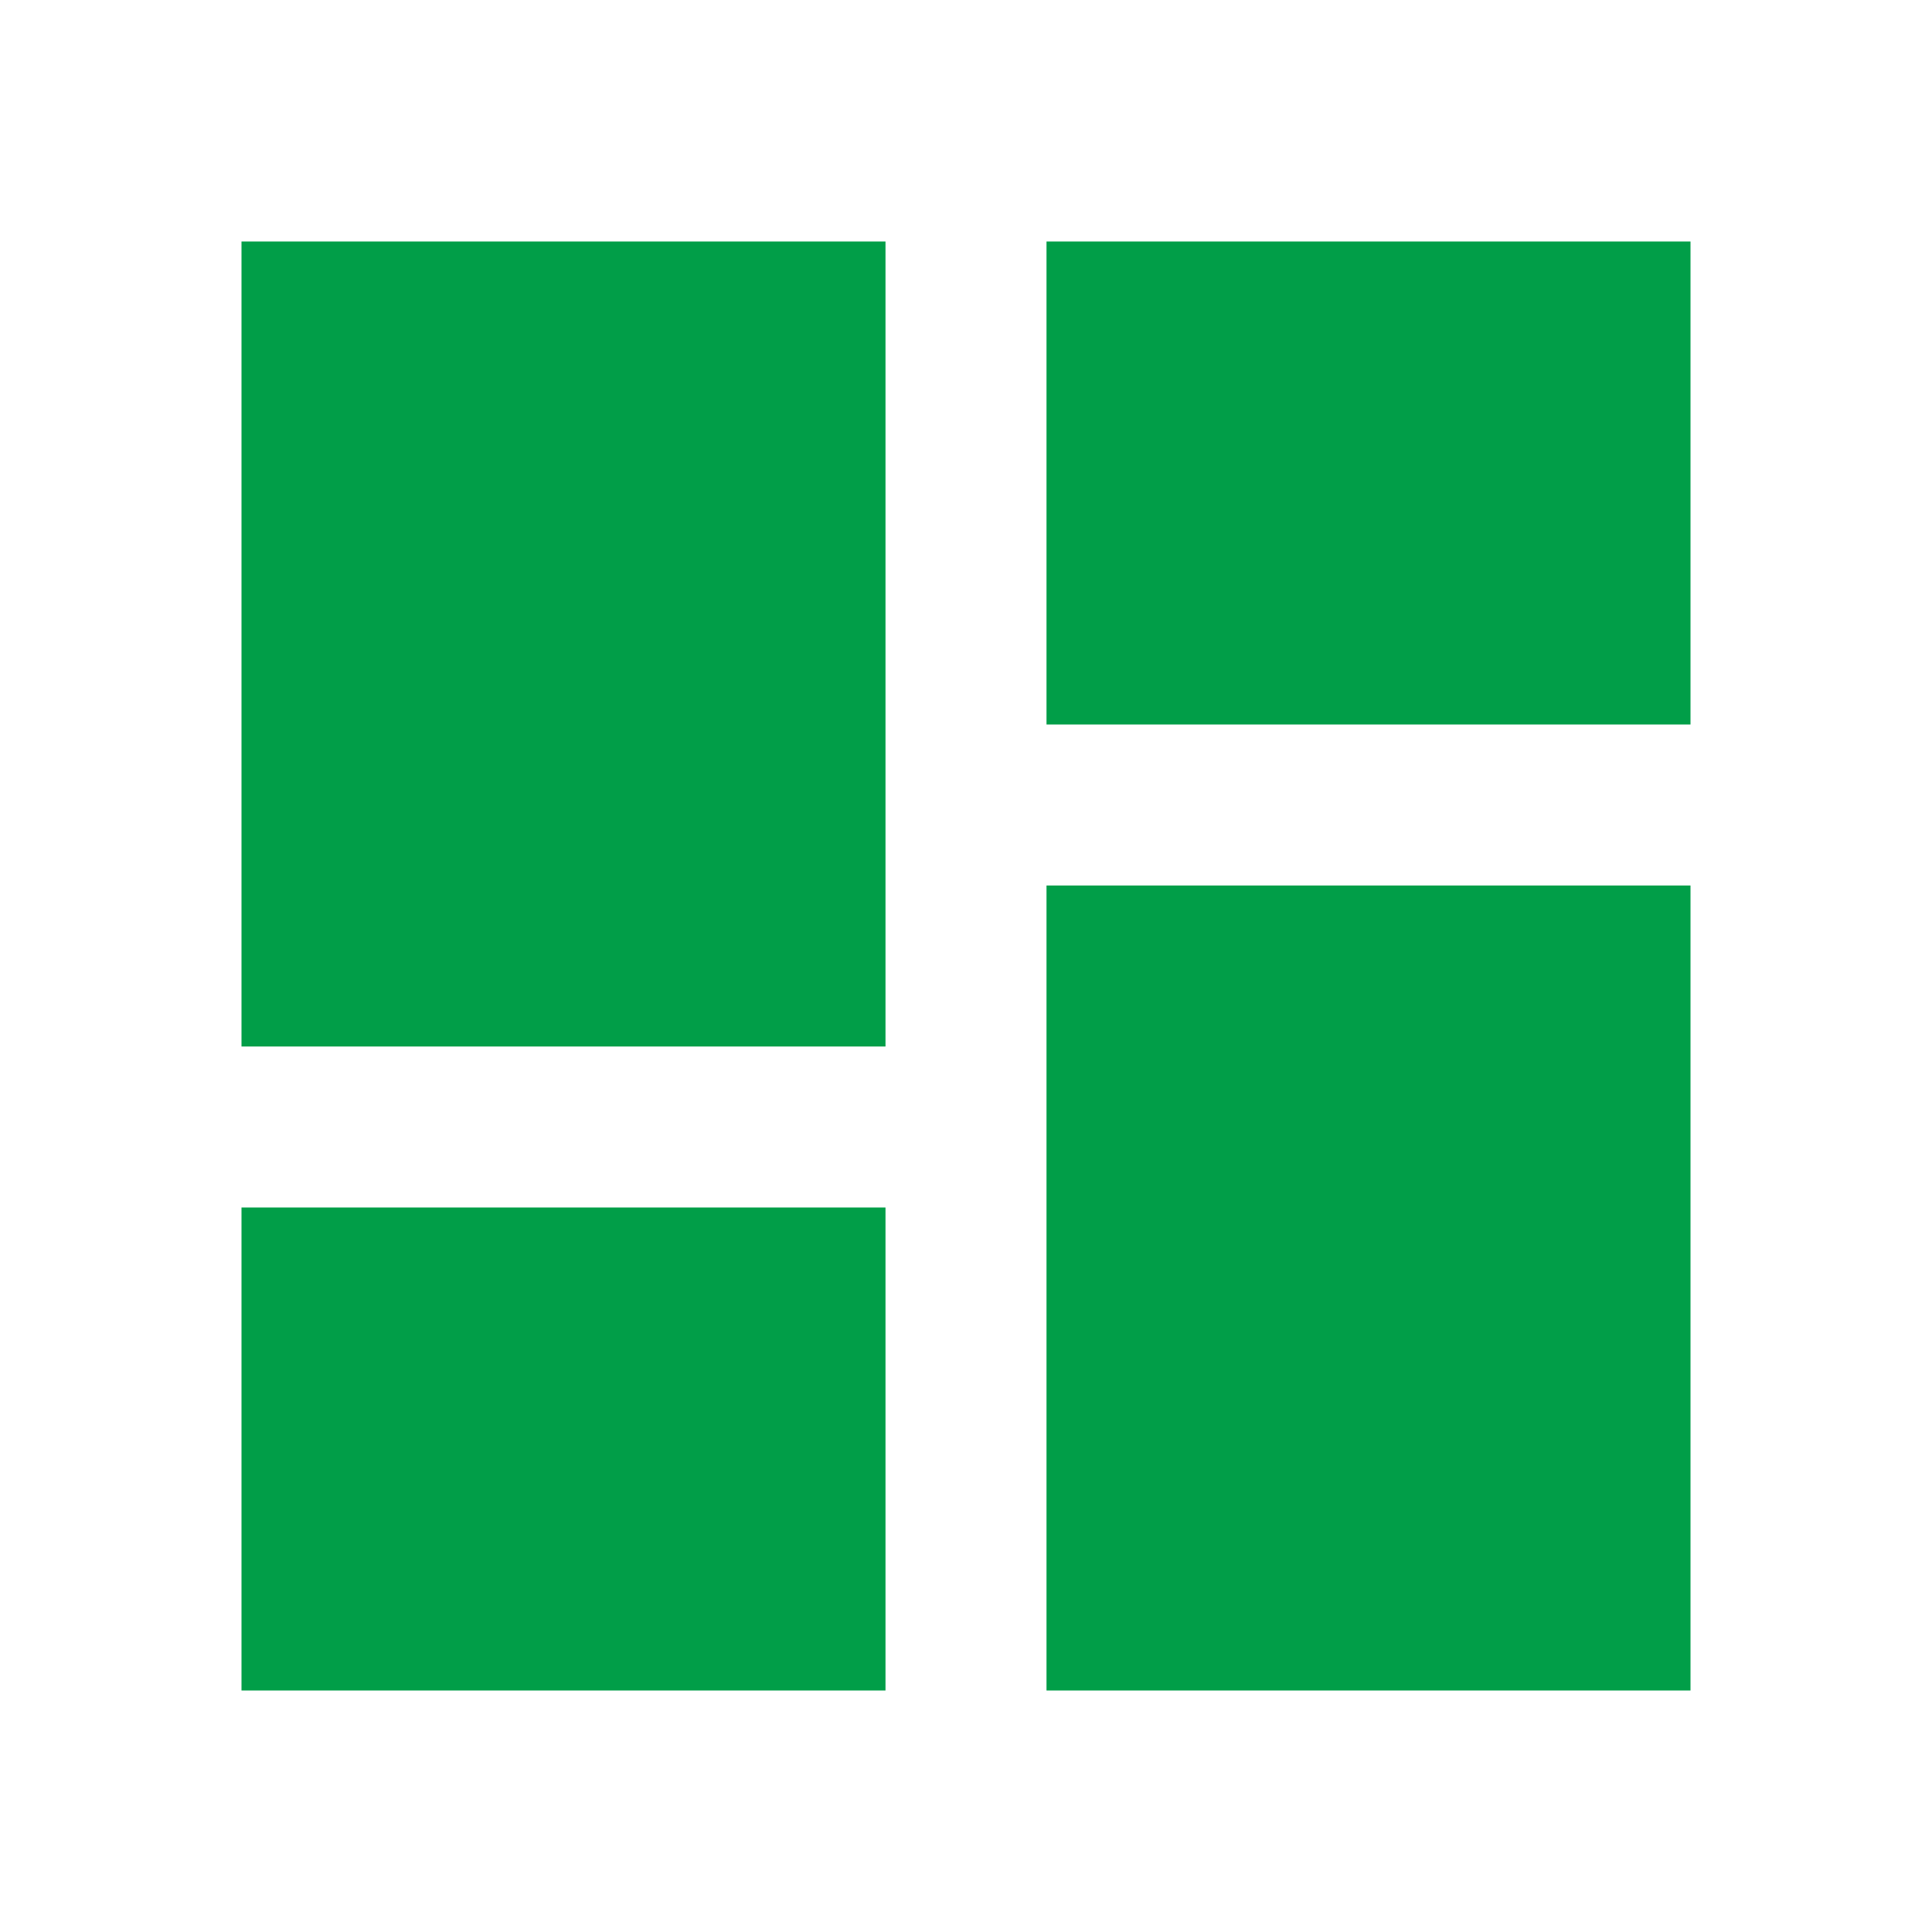
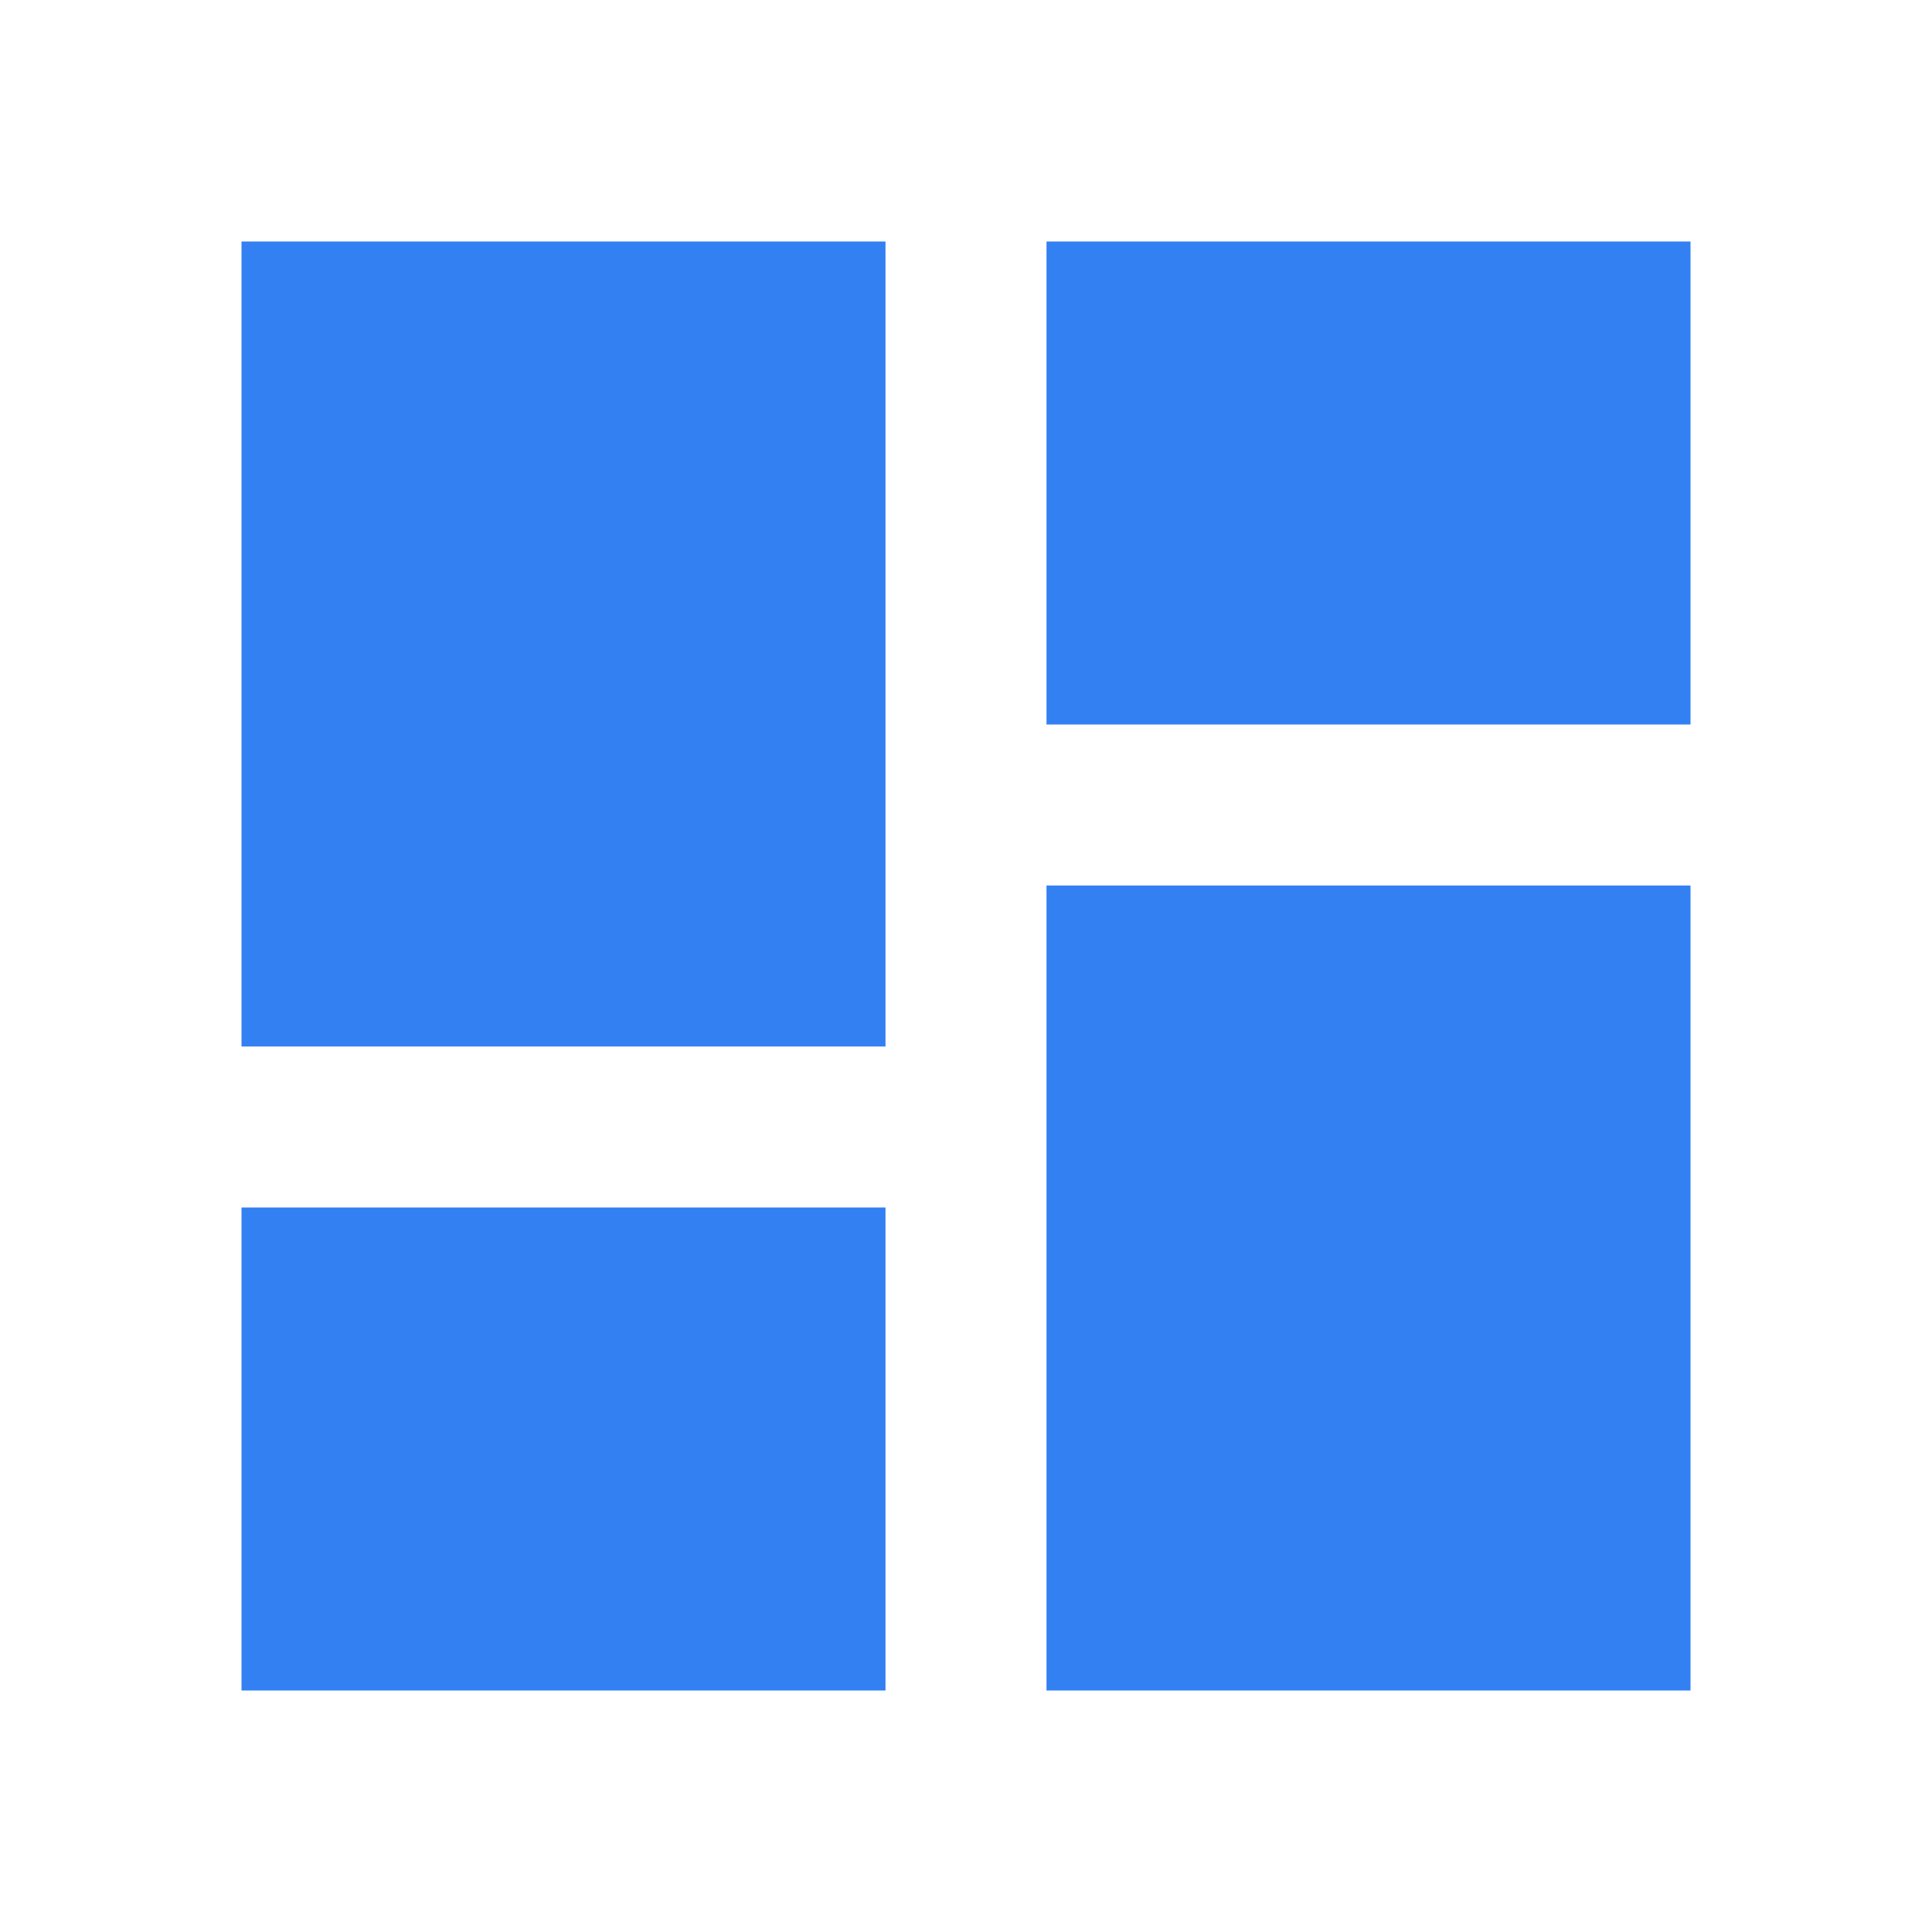
<svg xmlns="http://www.w3.org/2000/svg" viewBox="0 0 24 24" width="30" height="30" style="border-color: rgba(0,0,0,0);border-width: bpx;border-style: undefined" filter="none">
  <g>
-     <path d="M3 13h8V3H3v10zm0 8h8v-6H3v6zm10 0h8V11h-8v10zm0-18v6h8V3h-8z" fill="rgba(1.02,158.1,71.91,1)" />
+     <path d="M3 13h8V3H3v10zm0 8h8v-6H3v6zm10 0h8V11h-8v10zm0-18v6h8V3h-8z" fill="#3380F3" />
  </g>
</svg>
